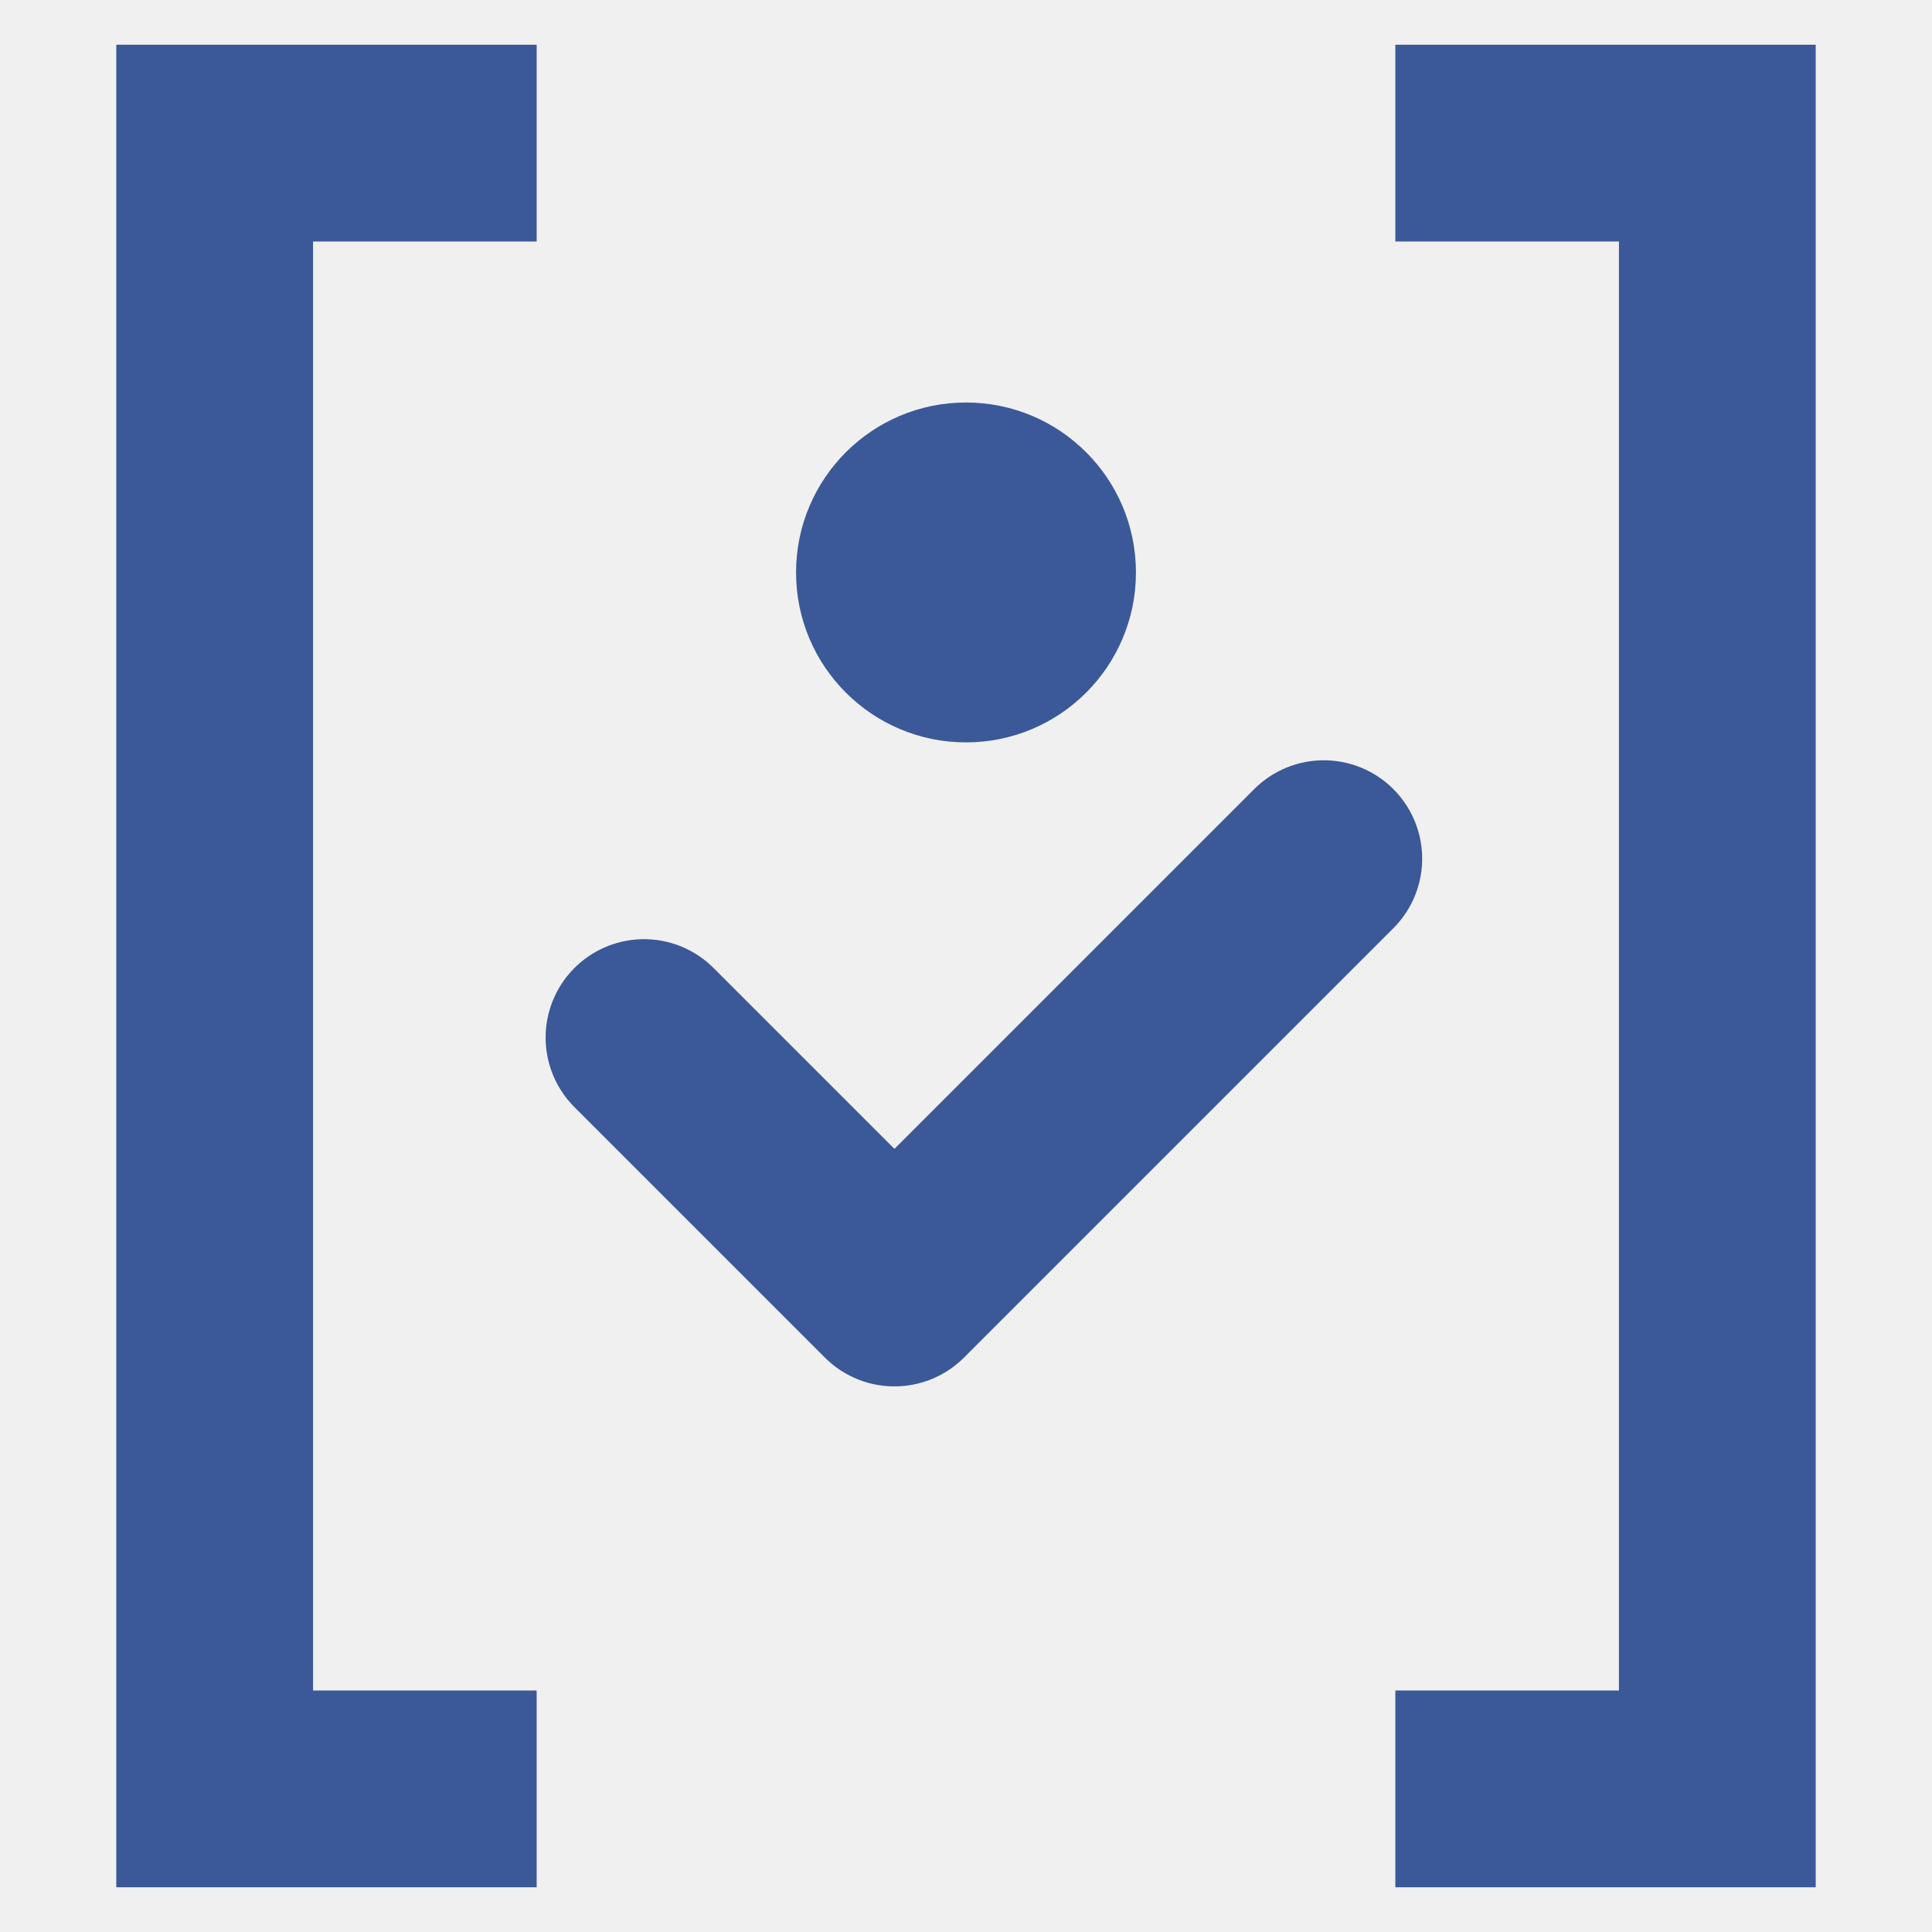
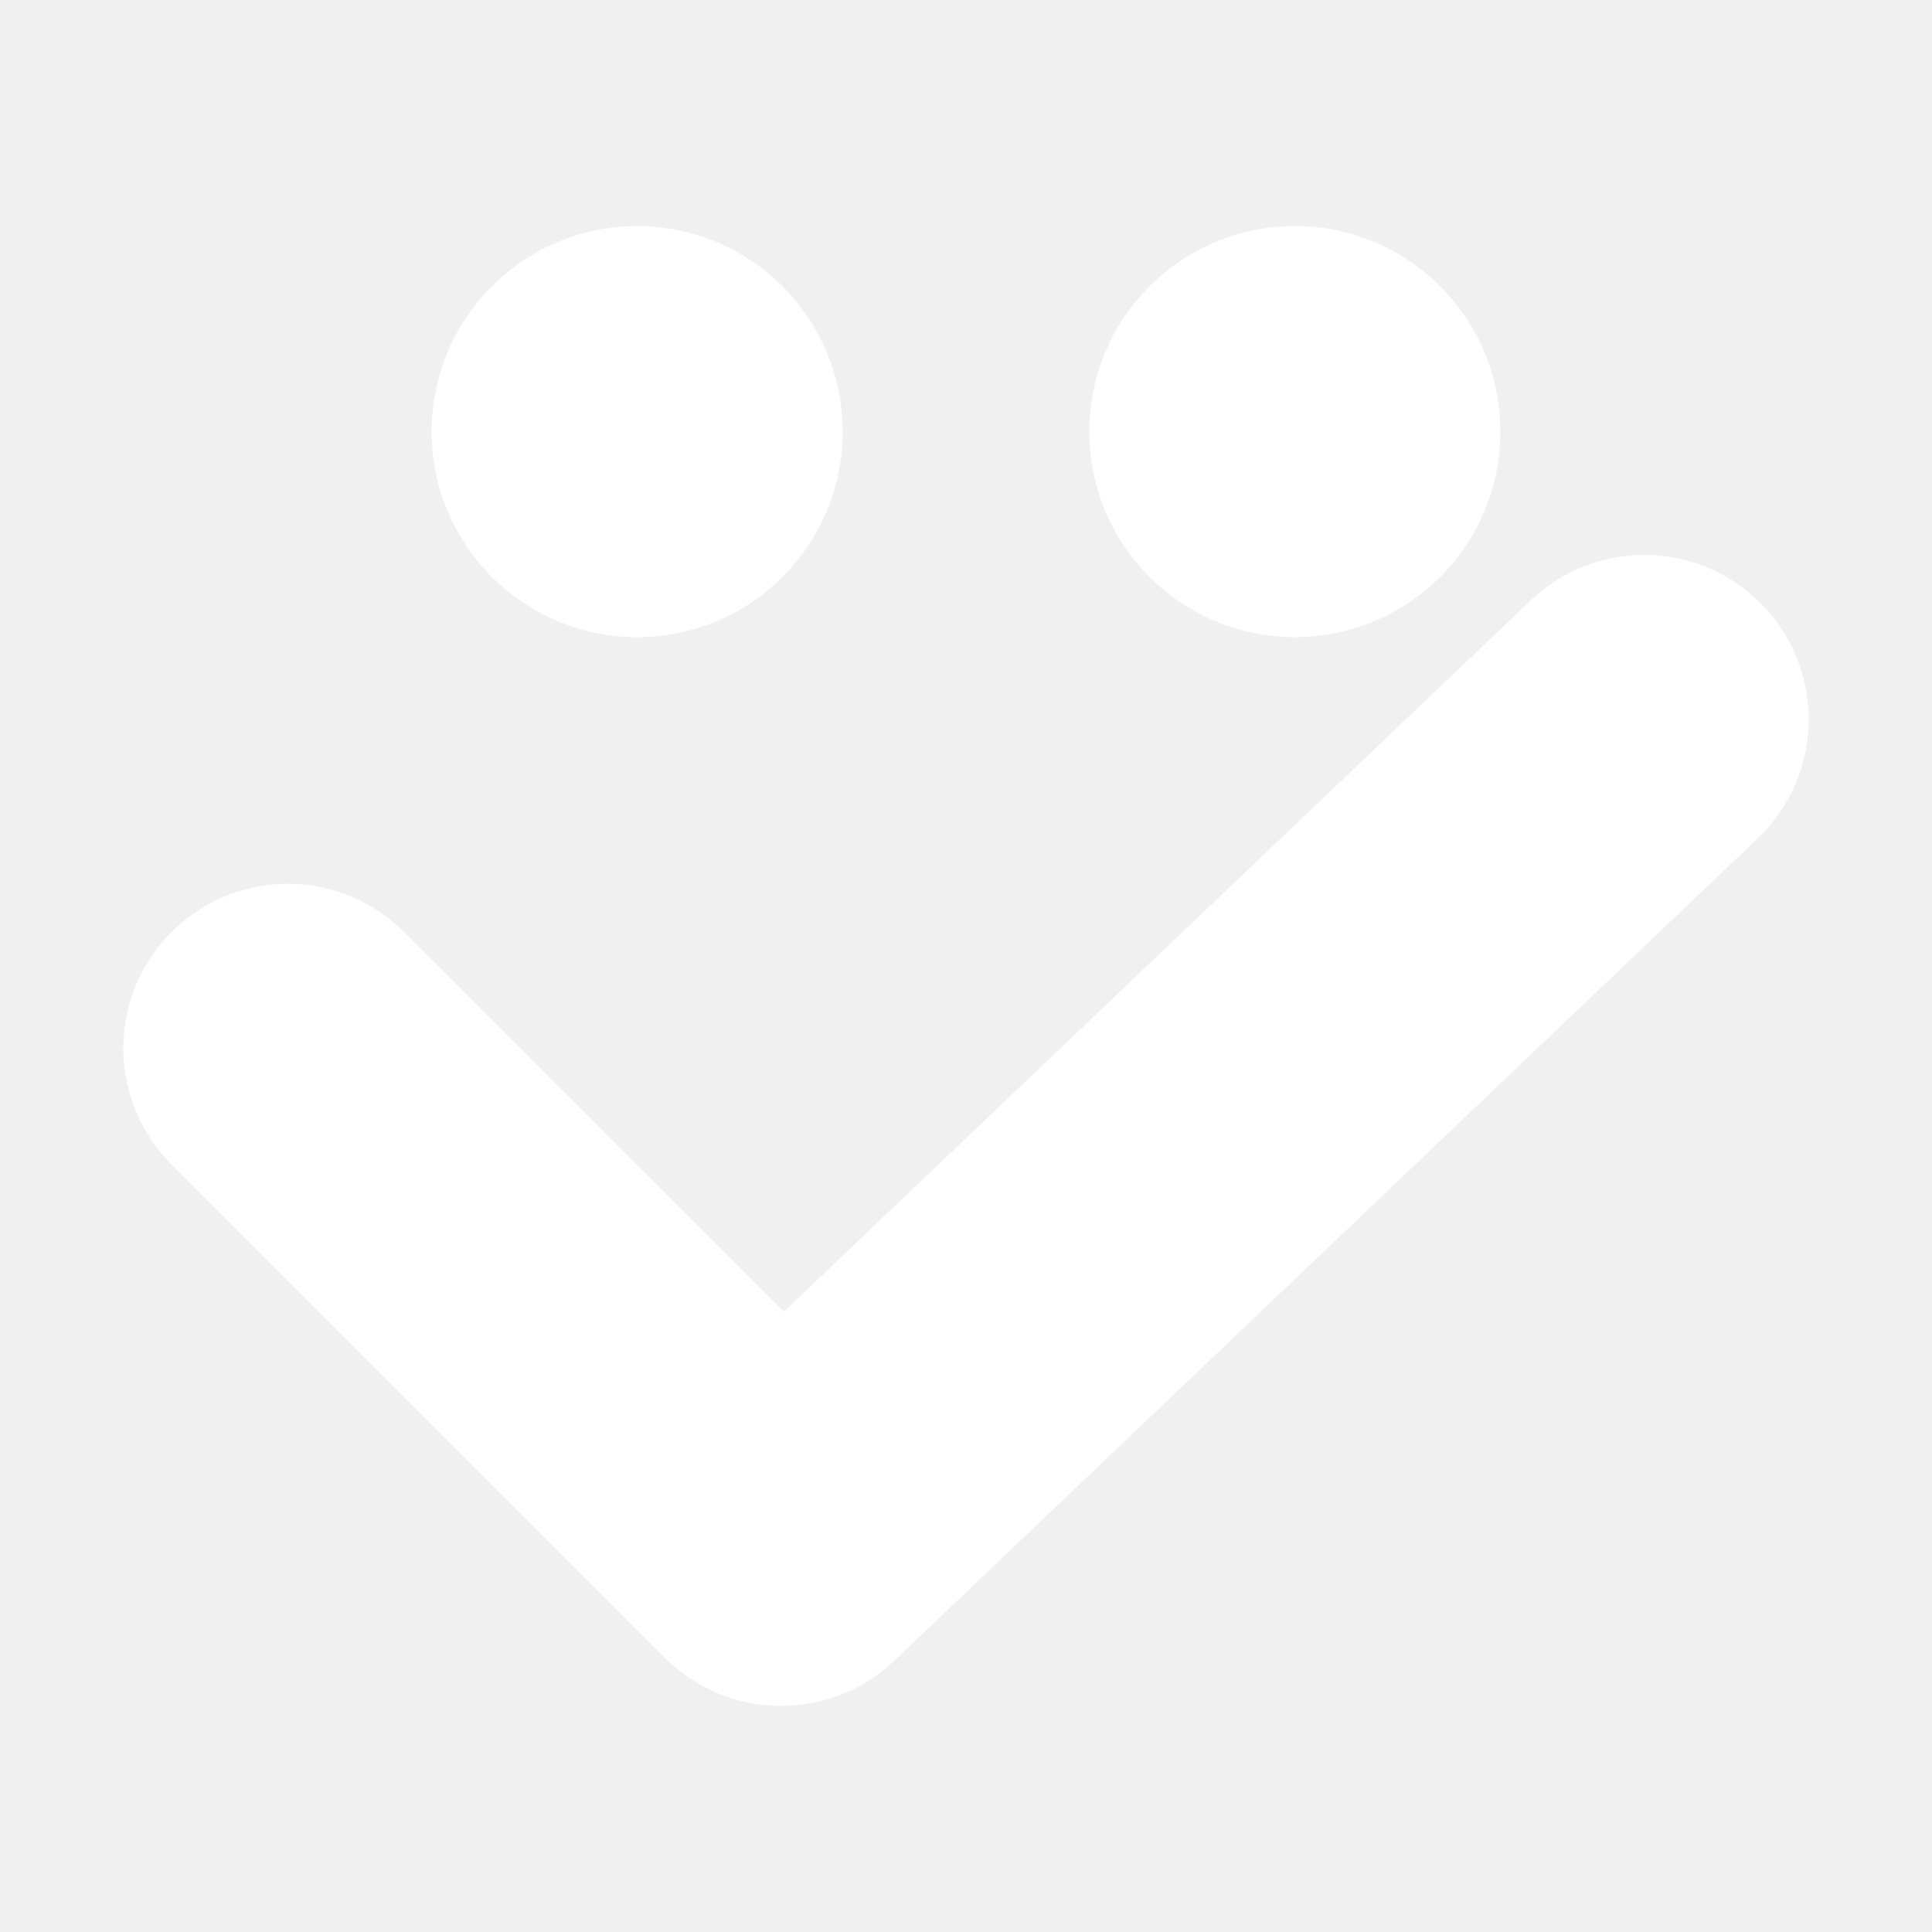
- <svg xmlns="http://www.w3.org/2000/svg" viewBox="6 6 108 108" width="108" height="108">
-   <g fill="none" stroke="#3B5998" stroke-width="11">
-     <path d="M36 14H18V106H36" />
-     <path d="M84 14H102V106H84" />
-   </g>
-   <circle cx="60" cy="38" r="9.5" fill="#3B5998" />
-   <polyline points="42,64 56,78 80,54" fill="none" stroke="#3B5998" stroke-width="11" stroke-linecap="round" stroke-linejoin="round" />
+ <svg xmlns="http://www.w3.org/2000/svg" viewBox="14 15 94 94" width="94" height="94">
+   <circle cx="45" cy="36" r="10" fill="#fff" />
+   <circle cx="77" cy="36" r="10" fill="#fff" />
+   <polyline points="28,66 52,90 94,50" fill="none" stroke="#fff" stroke-width="16" stroke-linecap="round" stroke-linejoin="round" />
</svg>
